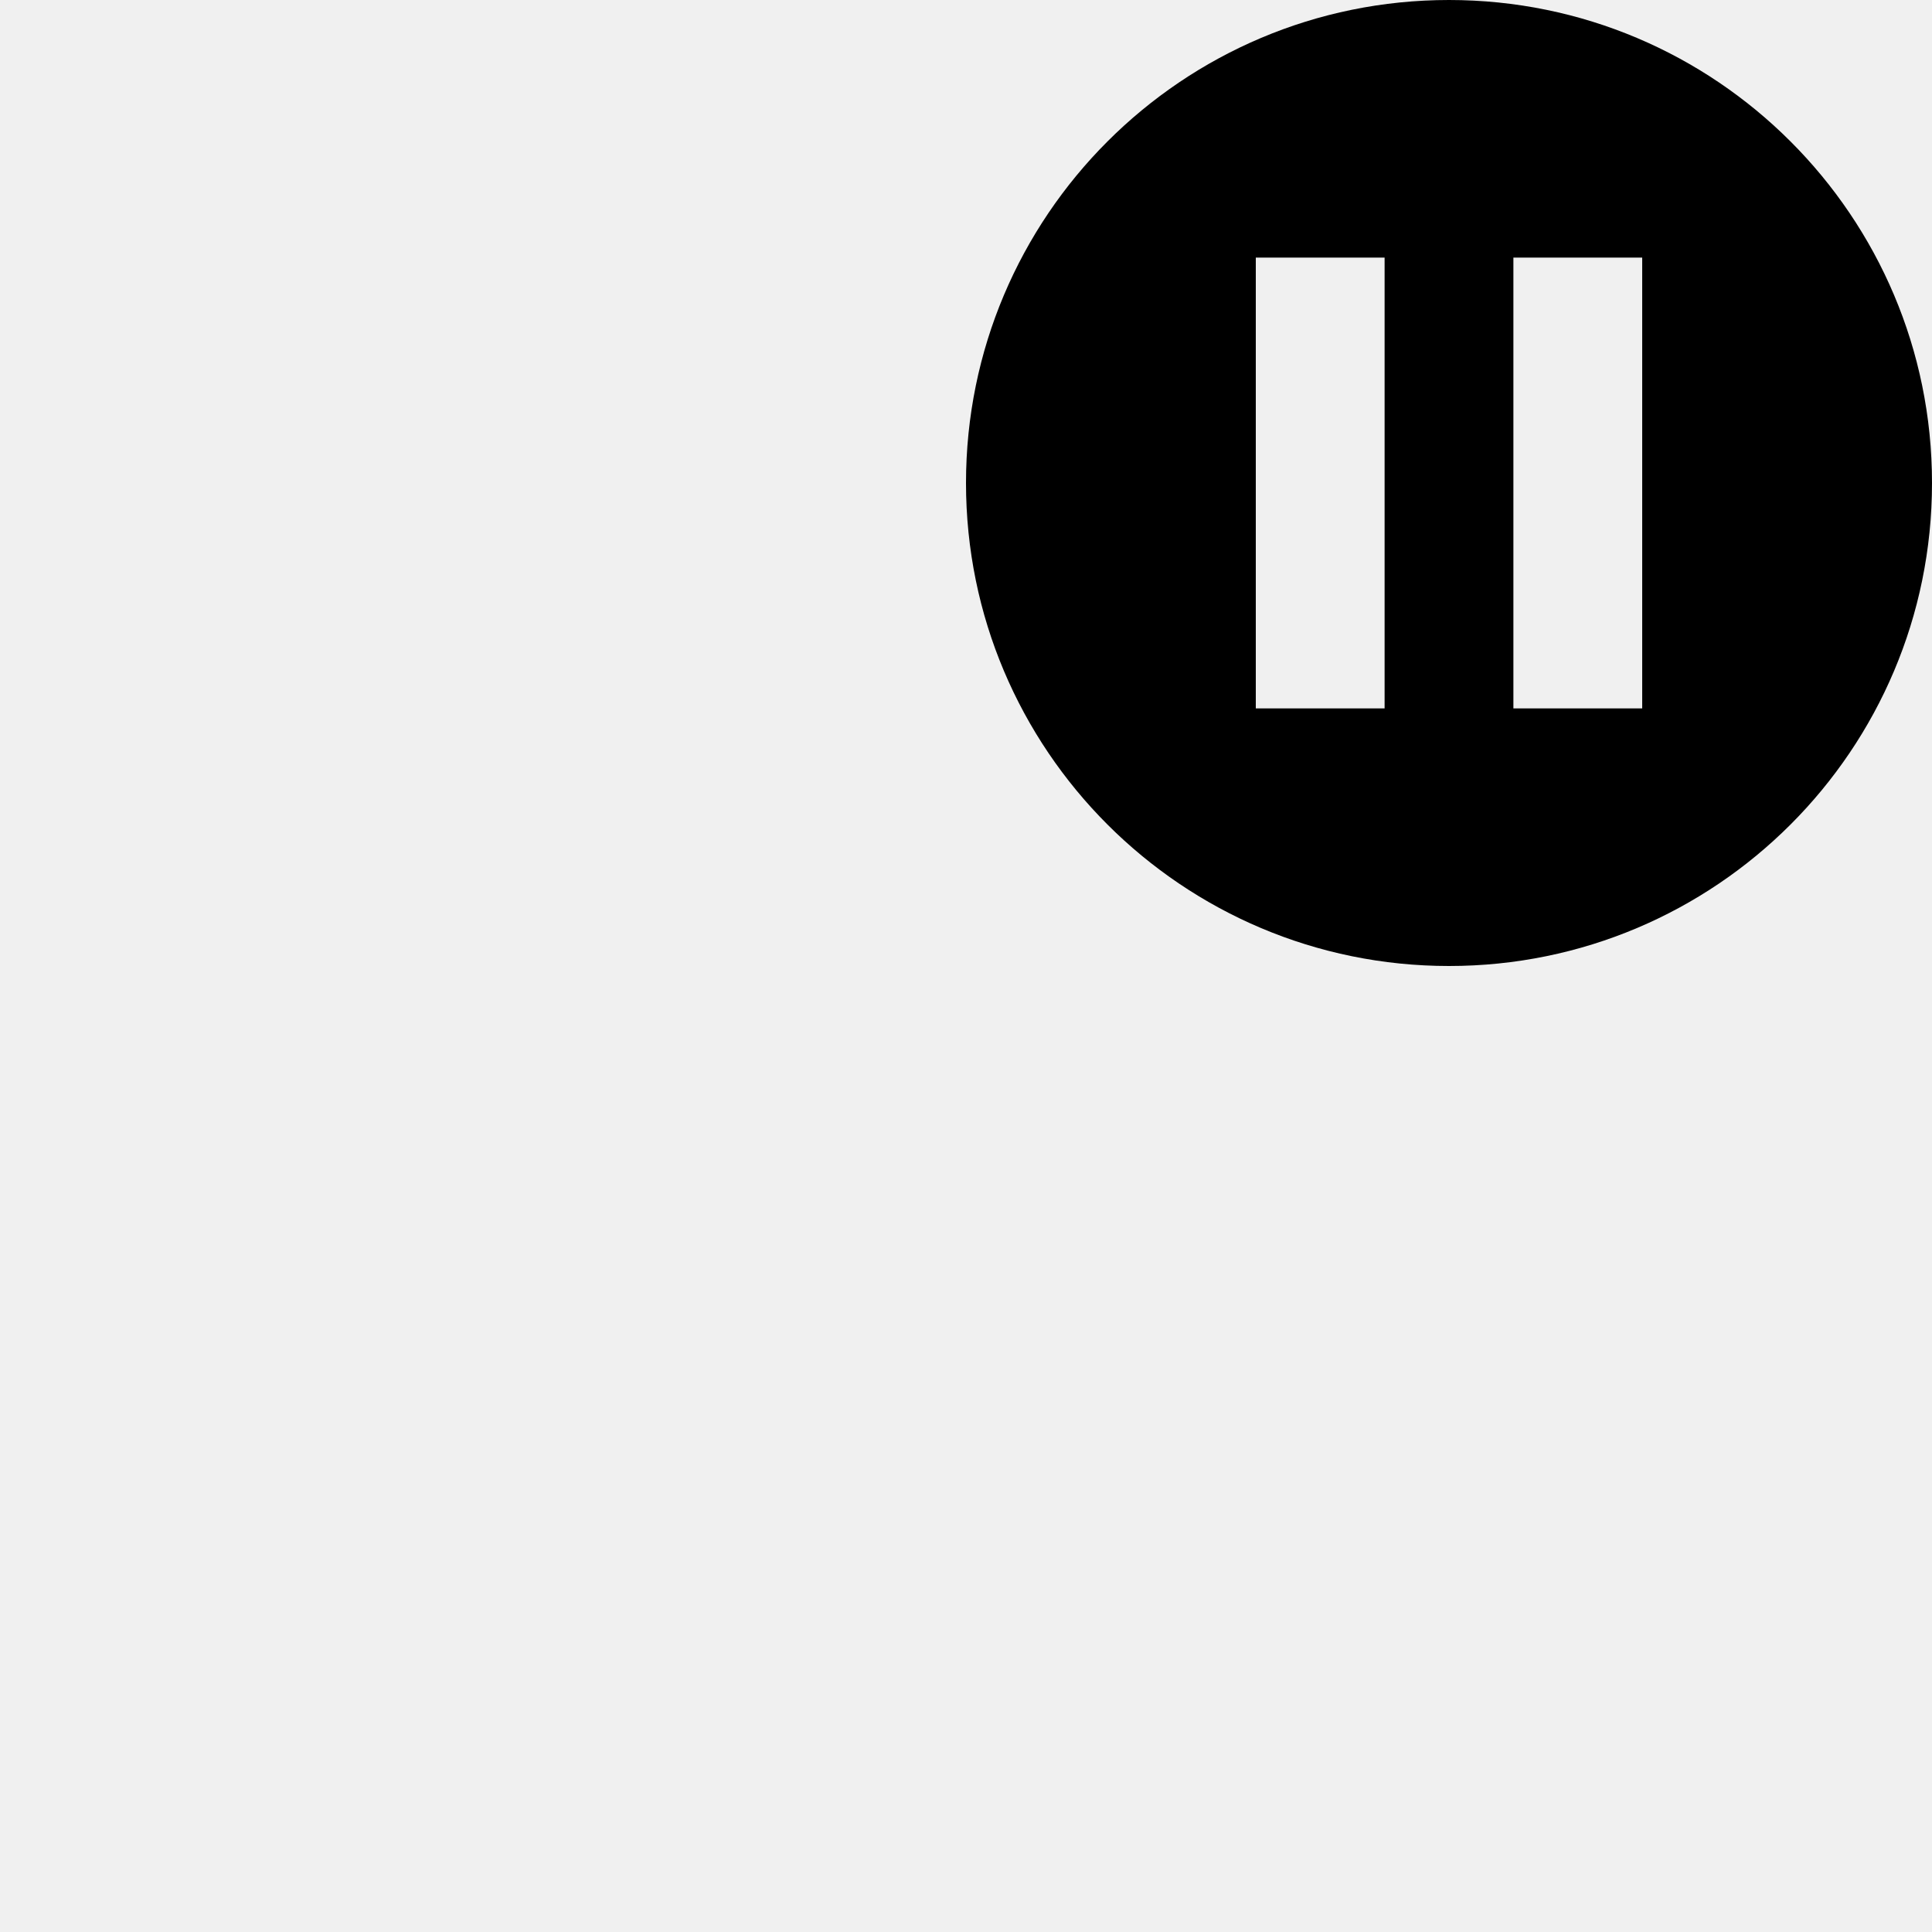
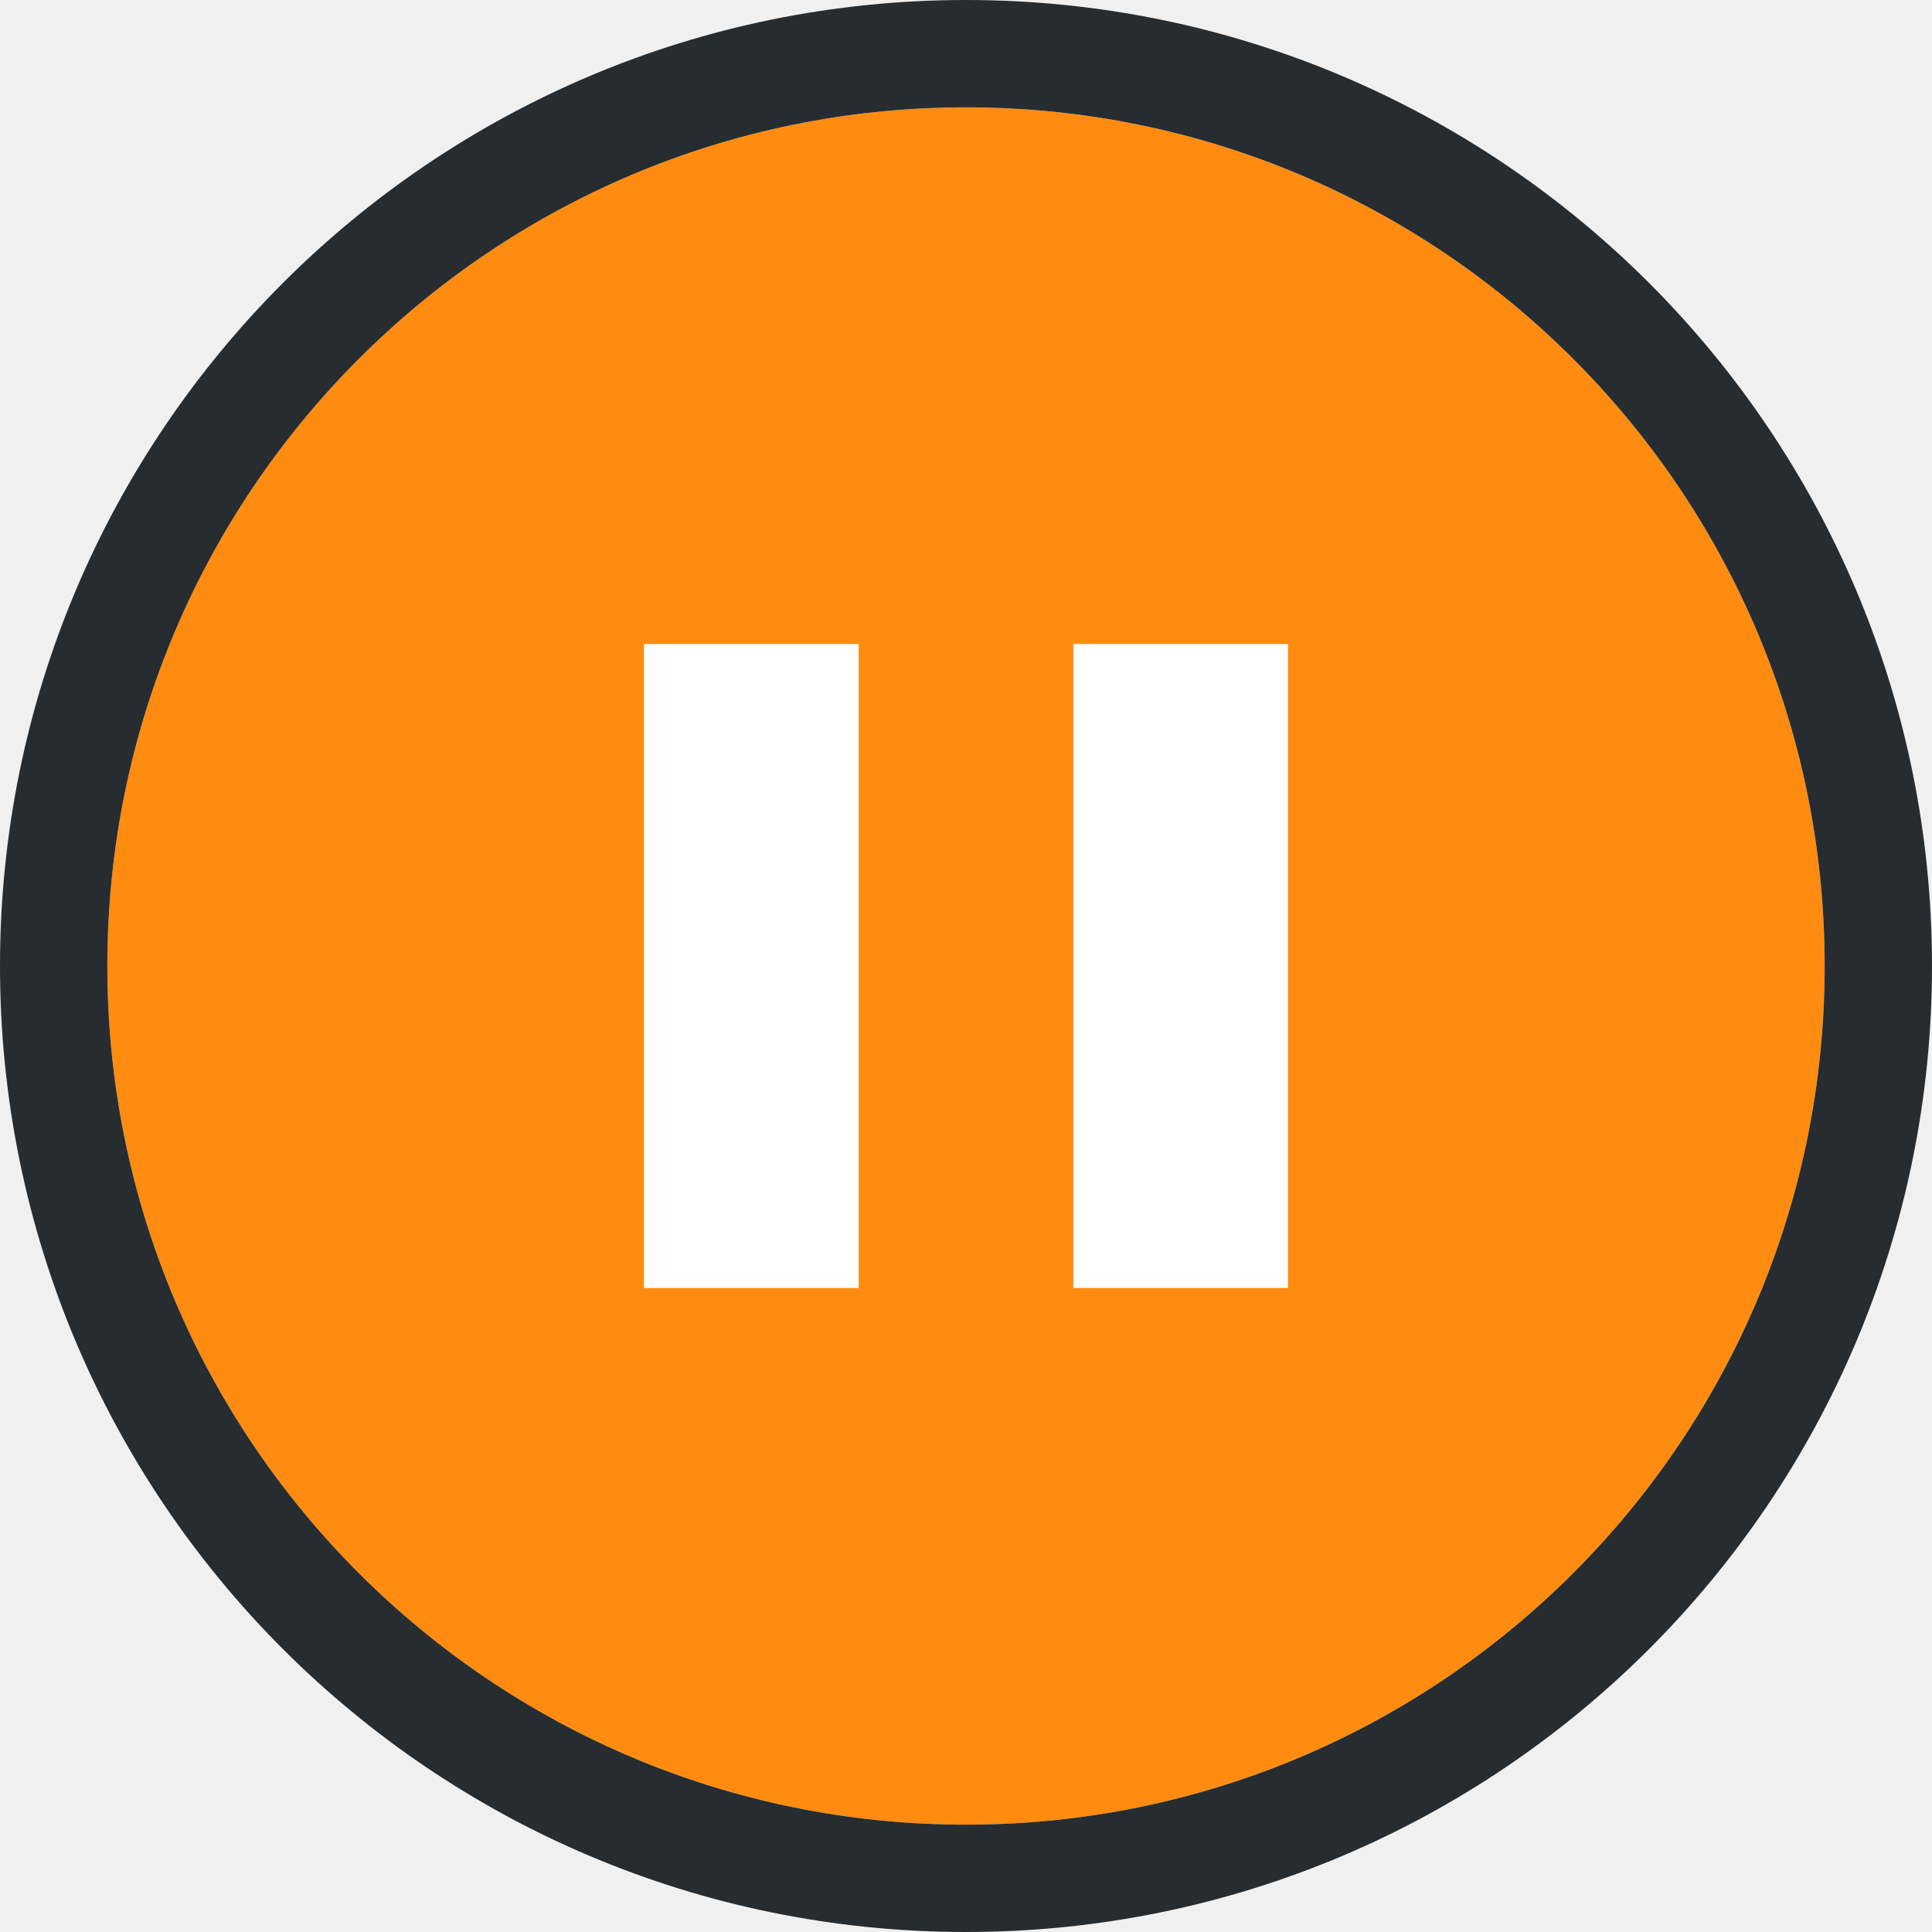
- <svg xmlns="http://www.w3.org/2000/svg" viewBox="0 0 30 30">
-   <path d="M 22.5 0 A 7.5 7.5 0 0 0 15 7.5 A 7.5 7.5 0 0 0 22.5 15 A 7.5 7.5 0 0 0 30 7.5 A 7.5 7.5 0 0 0 22.5 0 z M 19.5 4 L 21.5 4 L 21.5 11 L 19.5 11 L 19.5 4 z M 23.5 4 L 25.5 4 L 25.5 11 L 23.5 11 L 23.5 4 z " />
+ <svg xmlns="http://www.w3.org/2000/svg" xmlns:xlink="http://www.w3.org/1999/xlink" width="18px" height="18px" viewBox="0 0 18 18" version="1.1">
+   <defs>
+     <rect id="path-1" x="1" y="1" width="16" height="16" rx="8" />
+   </defs>
+   <g id="Symbols" stroke="none" stroke-width="1" fill="none" fill-rule="evenodd">
+     <g id="paused---maintenance">
+       <g id="Rectangle-45-Copy-158">
+         <use fill="#FF8C10" fill-rule="evenodd" xlink:href="#path-1" />
+         <rect stroke="#272C30" stroke-width="1" x="0.5" y="0.5" width="17" height="17" rx="8.5" />
+       </g>
+       <path d="M10,6 L12,6 L12,12 L10,12 L10,6 Z M6,6 L8,6 L8,12 L6,12 L6,6 Z" id="Rectangle-589-Copy-4" fill="#FFFFFF" />
+     </g>
+   </g>
</svg>
